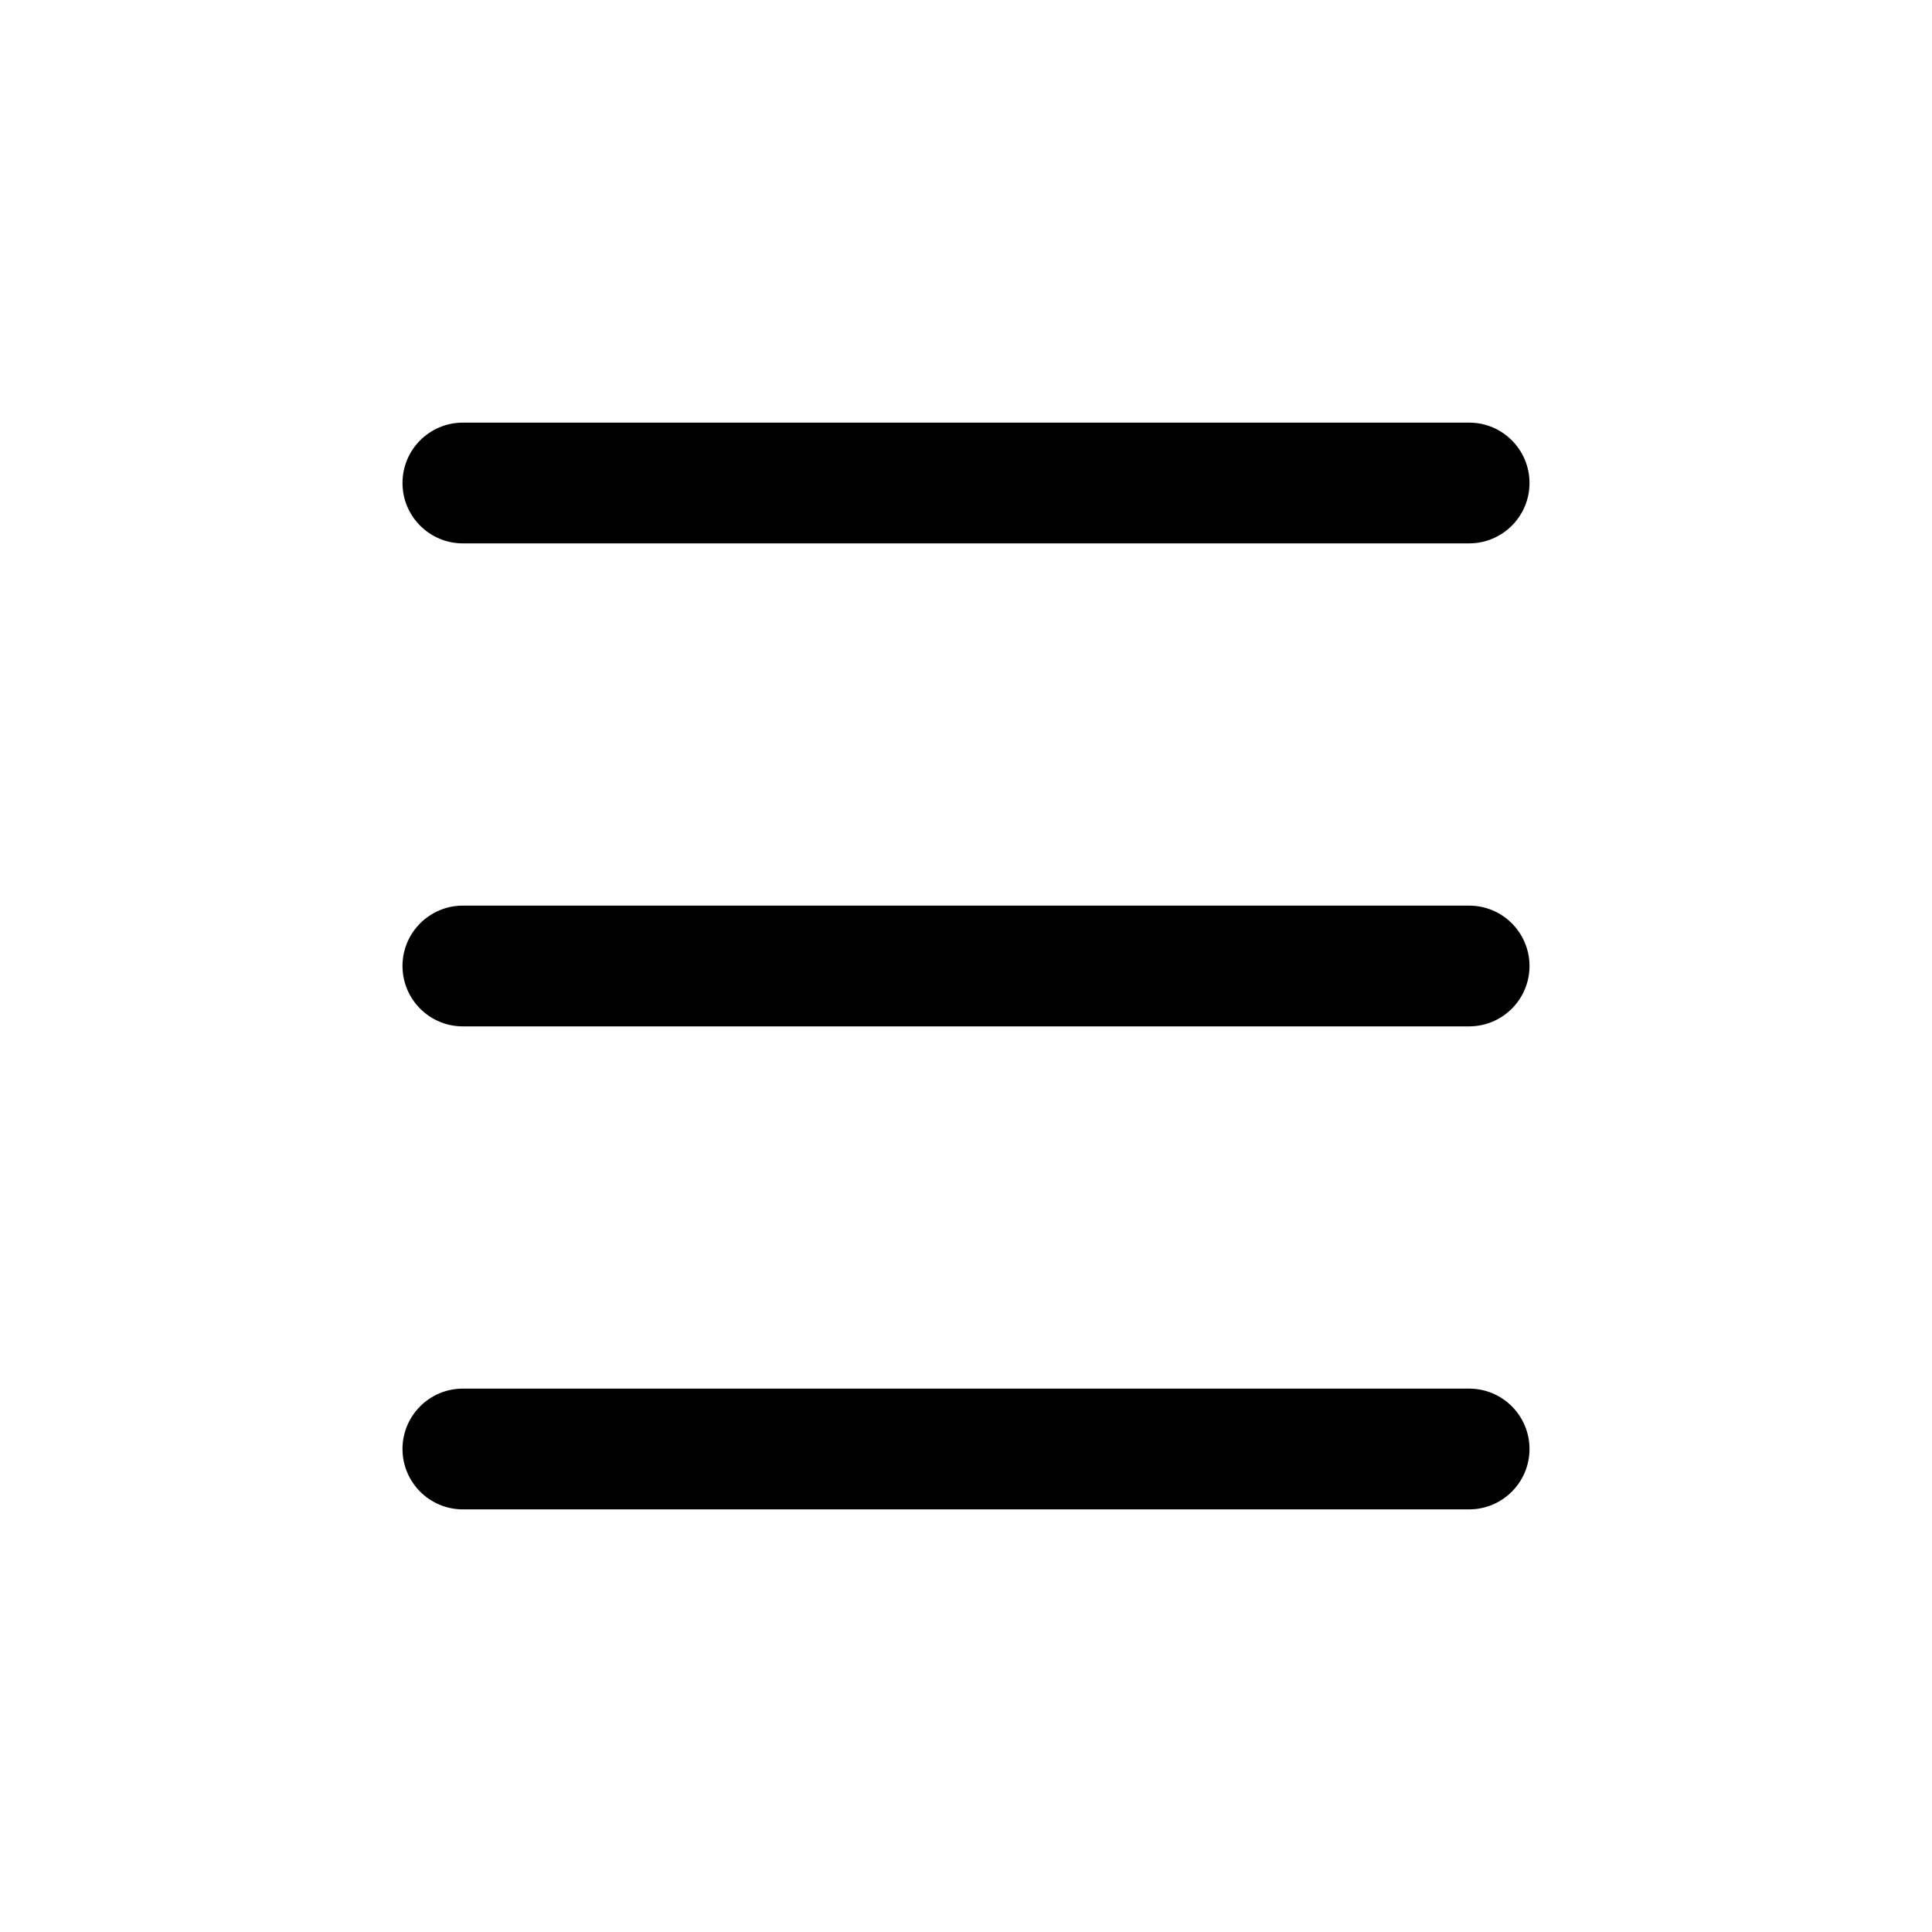
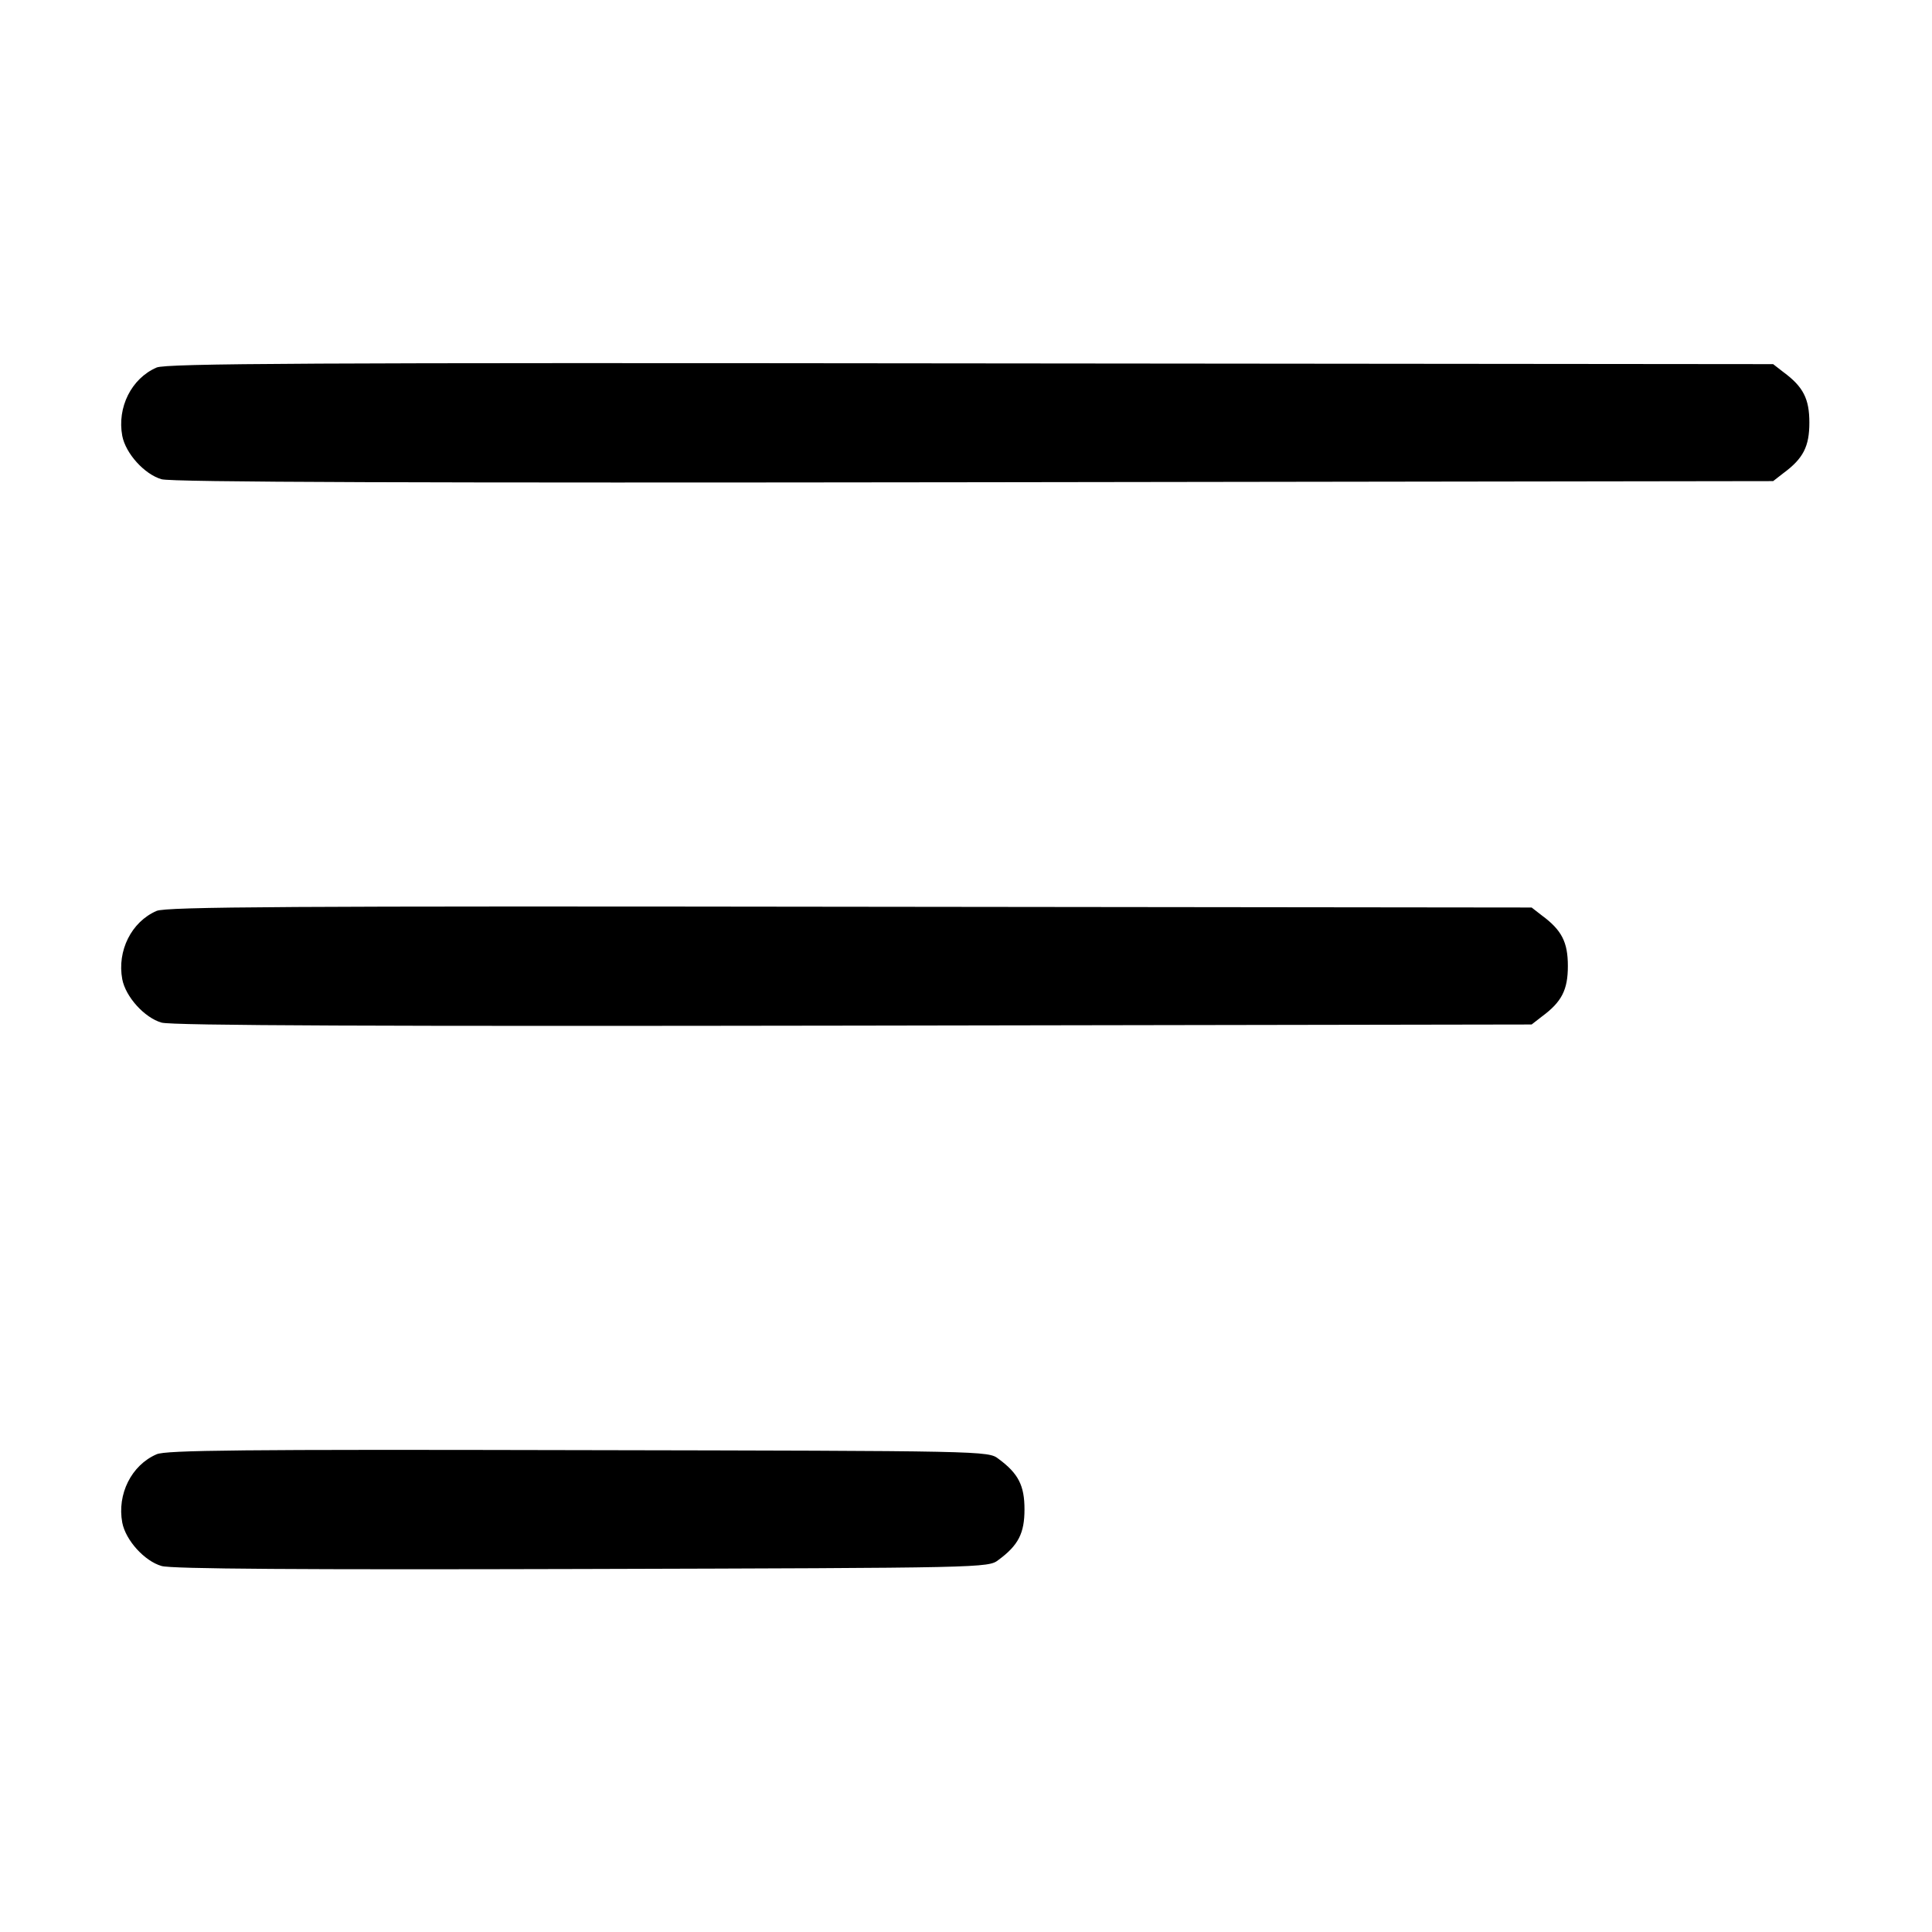
- <svg xmlns="http://www.w3.org/2000/svg" width="24" height="24" viewBox="0 0 24 24">
-   <path fill="currentColor" fill-rule="evenodd" d="M5.75 5.25h12.5a.75.75 0 1 1 0 1.5H5.75a.75.75 0 0 1 0-1.5zm0 6h12.5a.75.75 0 1 1 0 1.5H5.75a.75.75 0 1 1 0-1.5zm0 6h12.5a.75.75 0 1 1 0 1.5H5.75a.75.75 0 1 1 0-1.5z" />
+ <svg xmlns="http://www.w3.org/2000/svg" version="1.0" width="512pt" height="512pt" viewBox="0 0 512 512" preserveAspectRatio="xMidYMid meet">
+   <g transform="translate(0,512) scale(0.1,-0.1)" fill="#000000" stroke="none">
+     <path d="M415 4146 c-67 -29 -105 -106 -91 -181 9 -47 59 -102 104 -115 26 -8 689 -10 2154 -8 l2117 3 27 21 c53 39 69 71 69 134 0 63 -16 95 -69 134 l-27 21 -2127 2 c-1753 2 -2132 0 -2157 -11z" />
+     <path d="M415 2706 c-67 -29 -105 -106 -91 -181 9 -47 59 -102 104 -115 26 -8 593 -10 1834 -8 l1797 3 27 21 c53 39 69 71 69 134 0 63 -16 95 -69 134 l-27 21 -1807 2 c-1487 2 -1812 0 -1837 -11z" />
+     <path d="M415 1266 c-67 -29 -105 -106 -91 -181 9 -47 59 -102 104 -115 25 -8 377 -10 1114 -8 1069 3 1077 3 1104 24 53 39 69 71 69 134 0 63 -16 95 -69 134 -27 21 -34 21 -1114 23 -888 2 -1093 0 -1117 -11z" />
+   </g>
</svg>
